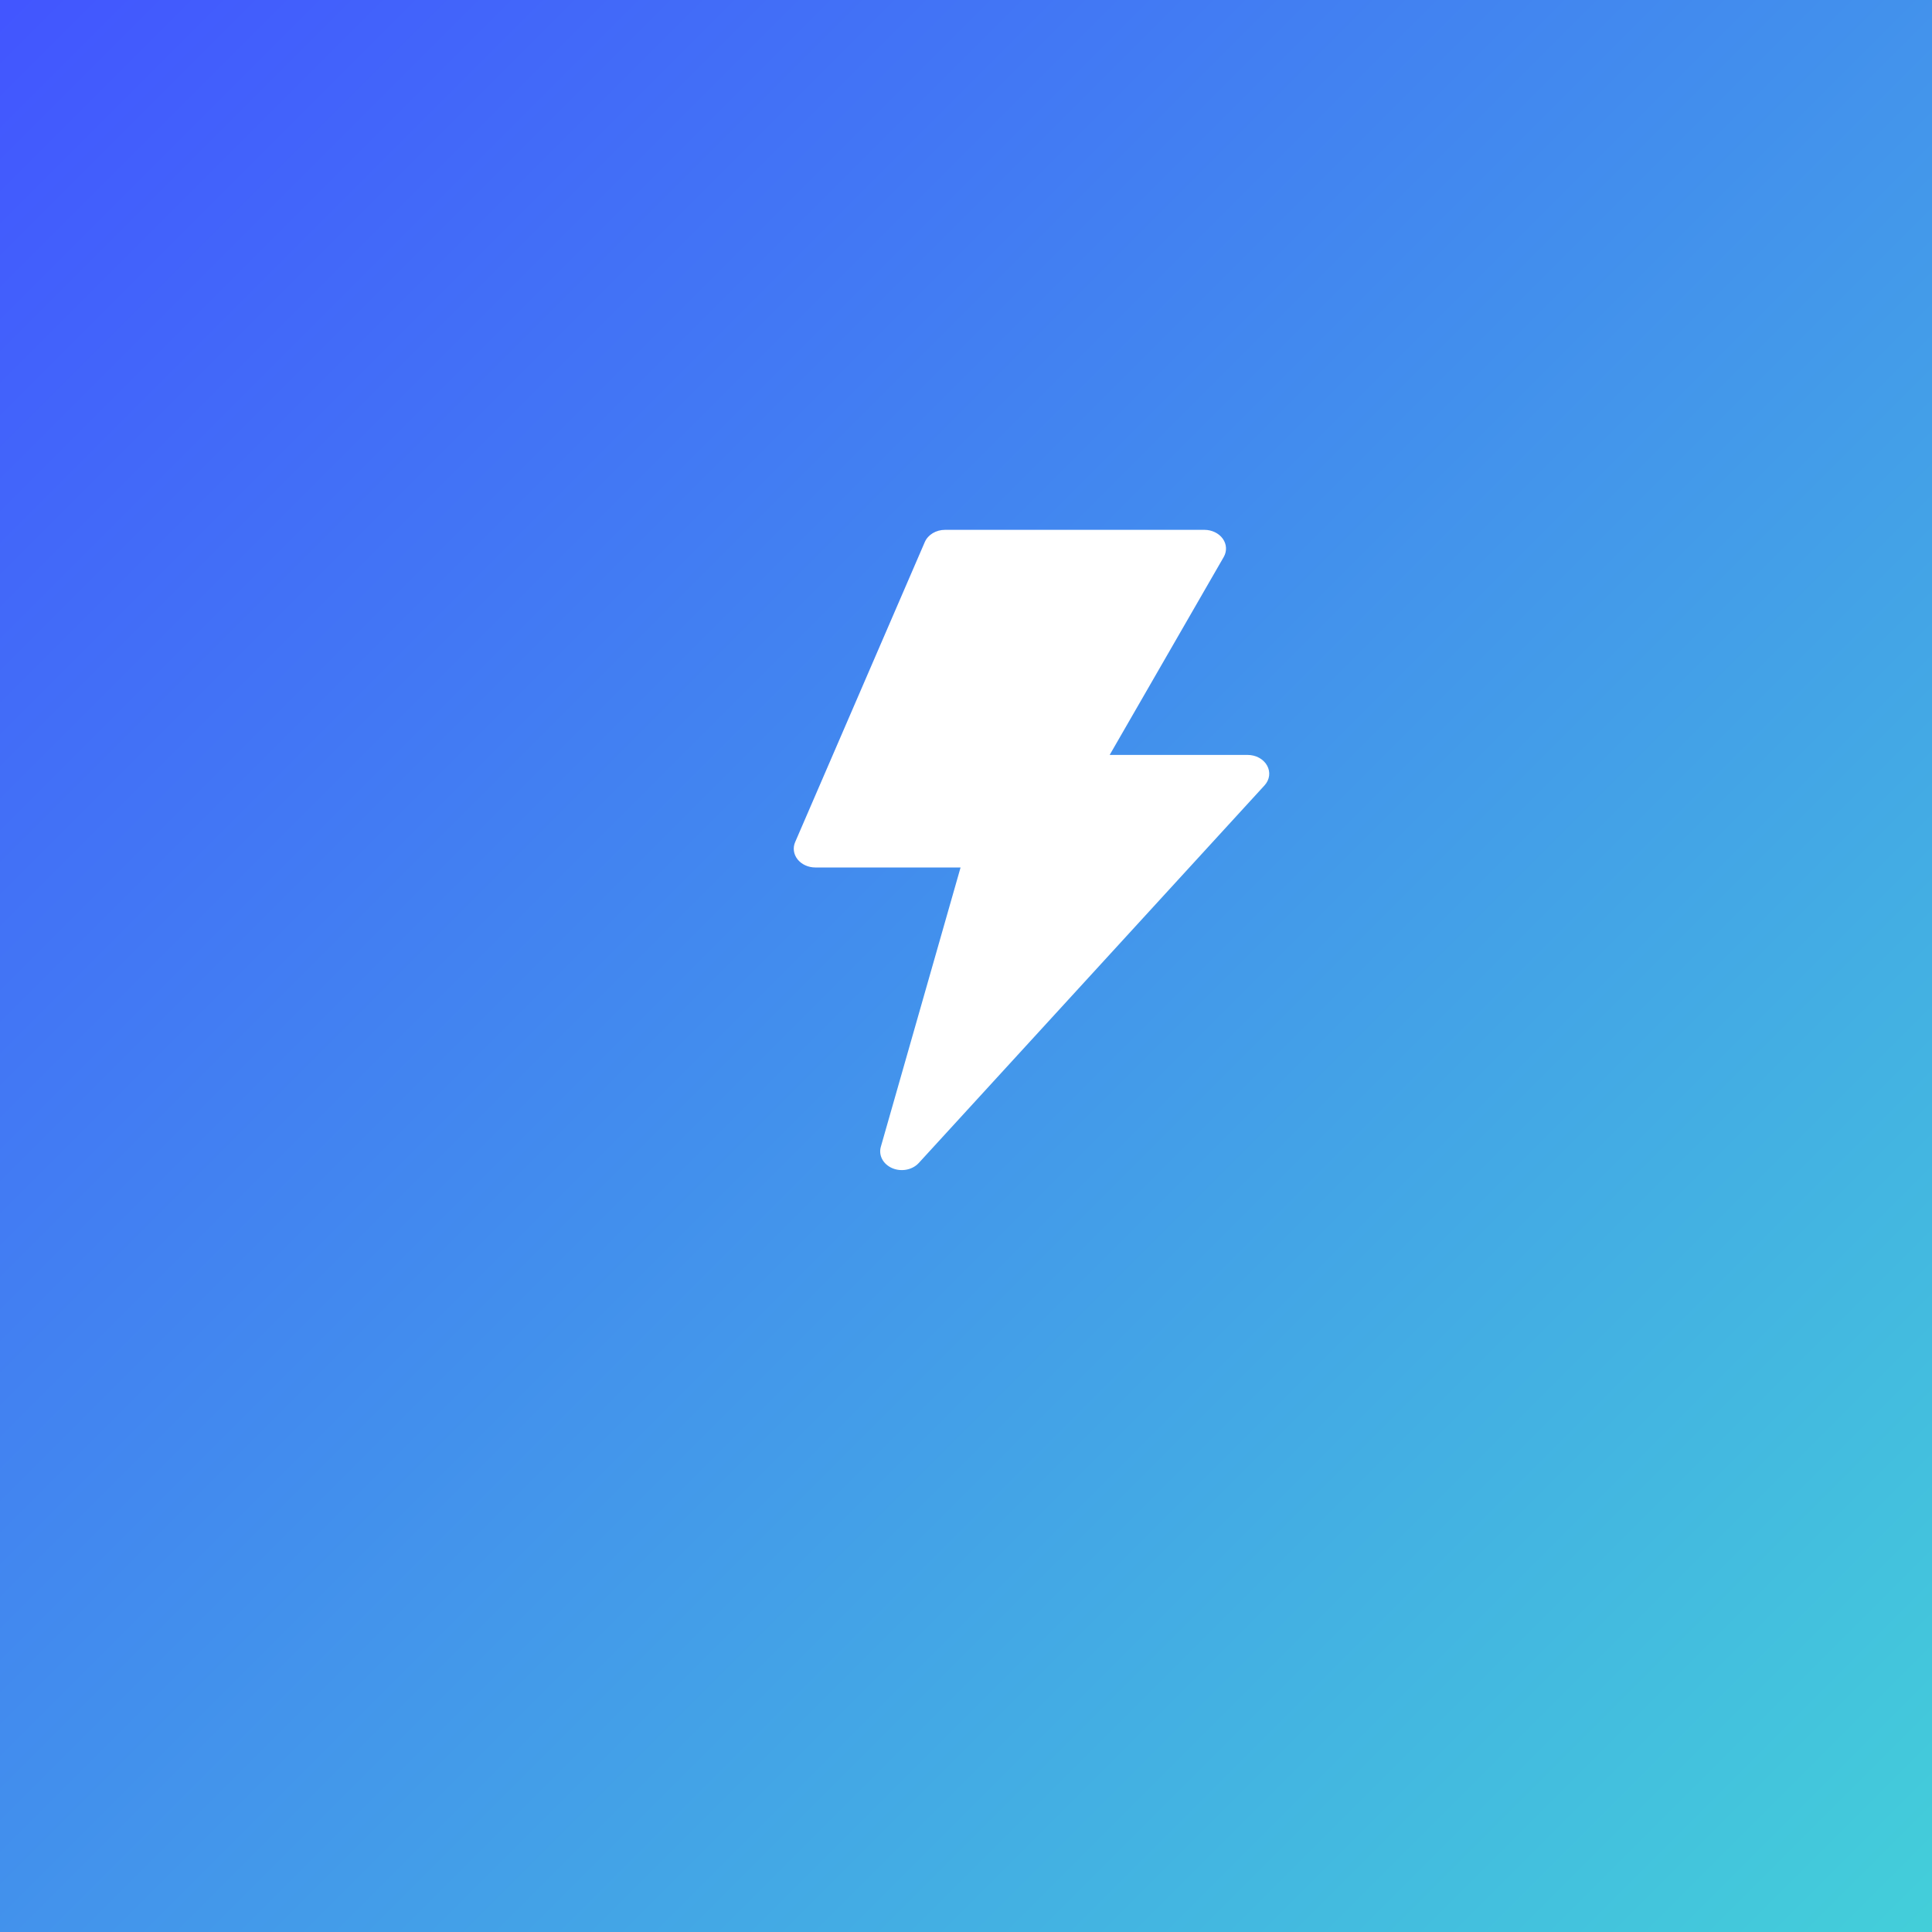
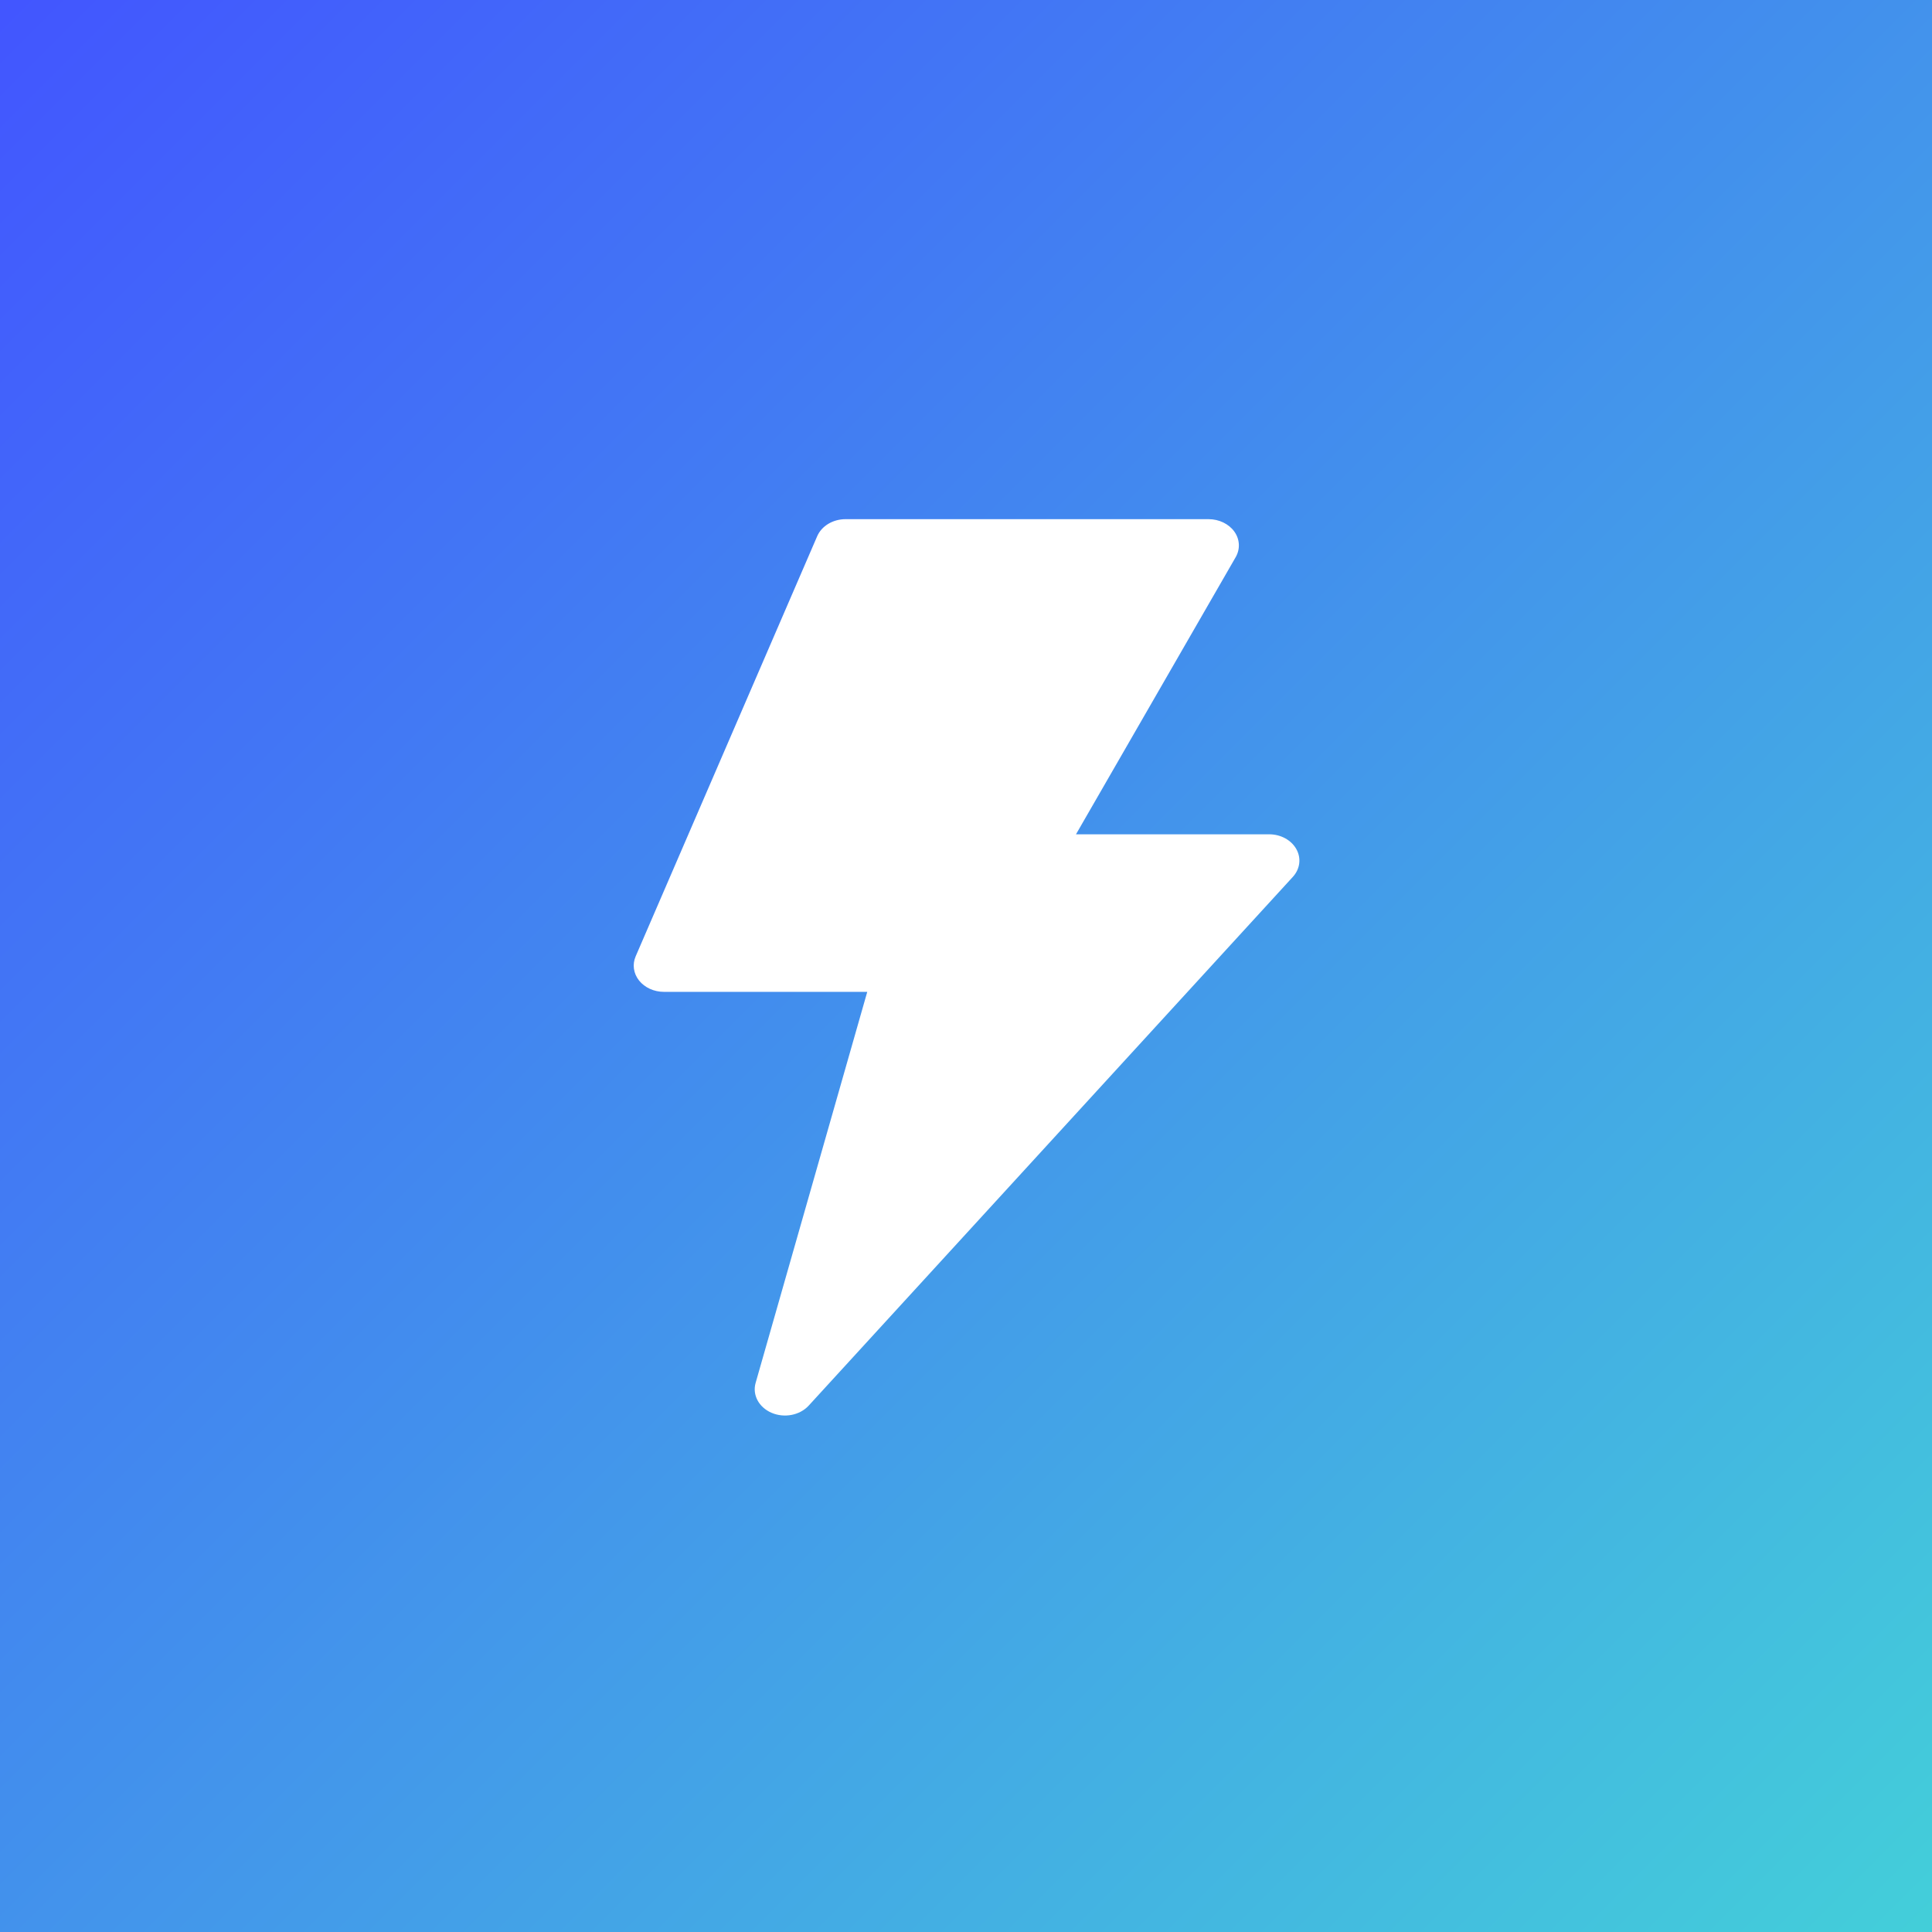
<svg xmlns="http://www.w3.org/2000/svg" width="512" height="512" viewBox="0 0 512 512">
  <defs>
    <linearGradient id="bg" x1="0" y1="0" x2="1" y2="1">
      <stop offset="0%" stop-color="#4255FF" />
      <stop offset="100%" stop-color="#43CFD9" />
    </linearGradient>
  </defs>
  <rect width="512" height="512" fill="url(#bg)" />
-   <g transform="translate(256,256) scale(1.5) translate(-95.5,-276.5)">
+   <g transform="translate(256,256) scale(2.1) translate(-107.0021,-255.8299)">
    <g transform="matrix(0.2545654, 0, 0, 0.2209305, 41.90389, 199.4419)">
      <path d="m419.498 188.496c-2.49-5.186-7.734-8.496-13.506-8.496h-95.742l79.16-158.291c2.314-4.644 2.08-10.166-.645-14.59-2.753-4.424-7.587-7.119-12.773-7.119h-180c-6.24 0-11.836 3.882-14.033 9.727l-90 240c-1.729 4.614-1.084 9.771 1.699 13.813 2.813 4.043 7.412 6.46 12.334 6.46h100.781l-55.342 223.367c-1.699 6.841 1.582 13.945 7.91 17.08 6.309 3.11 13.942 1.439 18.369-4.072l240-302c3.605-4.512 4.308-10.679 1.788-15.879z" fill="#ffffff" />
    </g>
  </g>
</svg>
